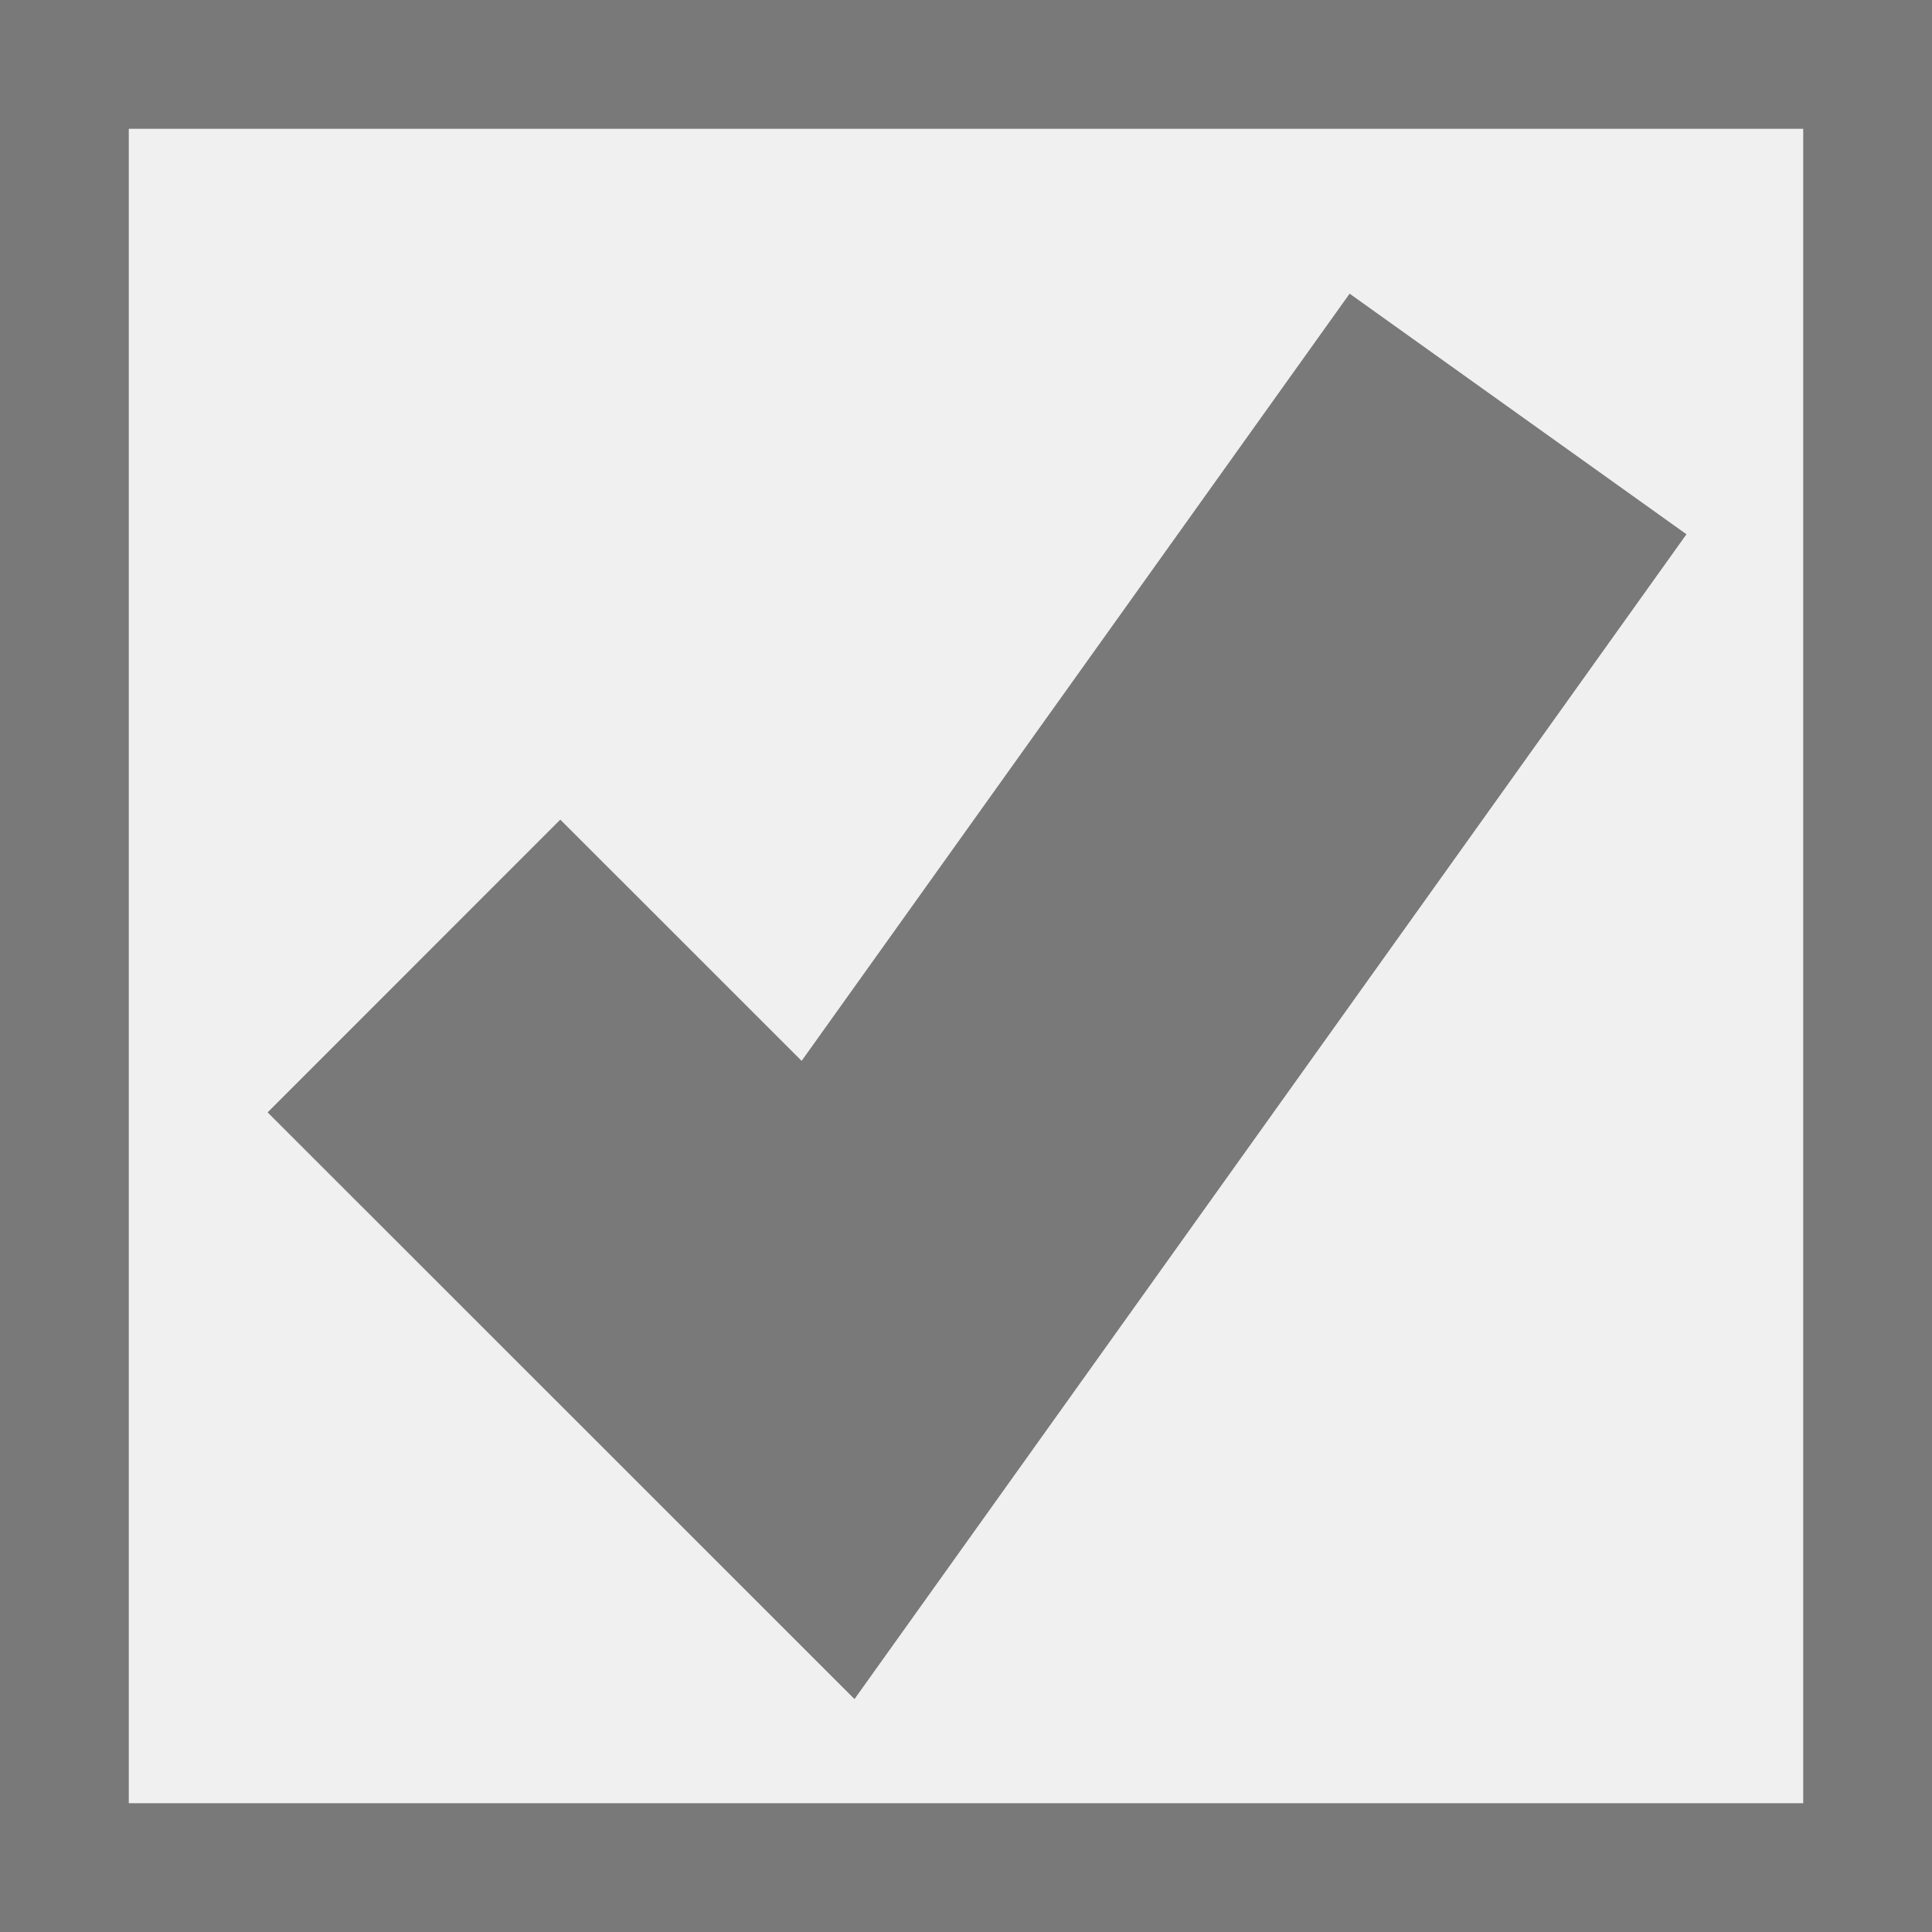
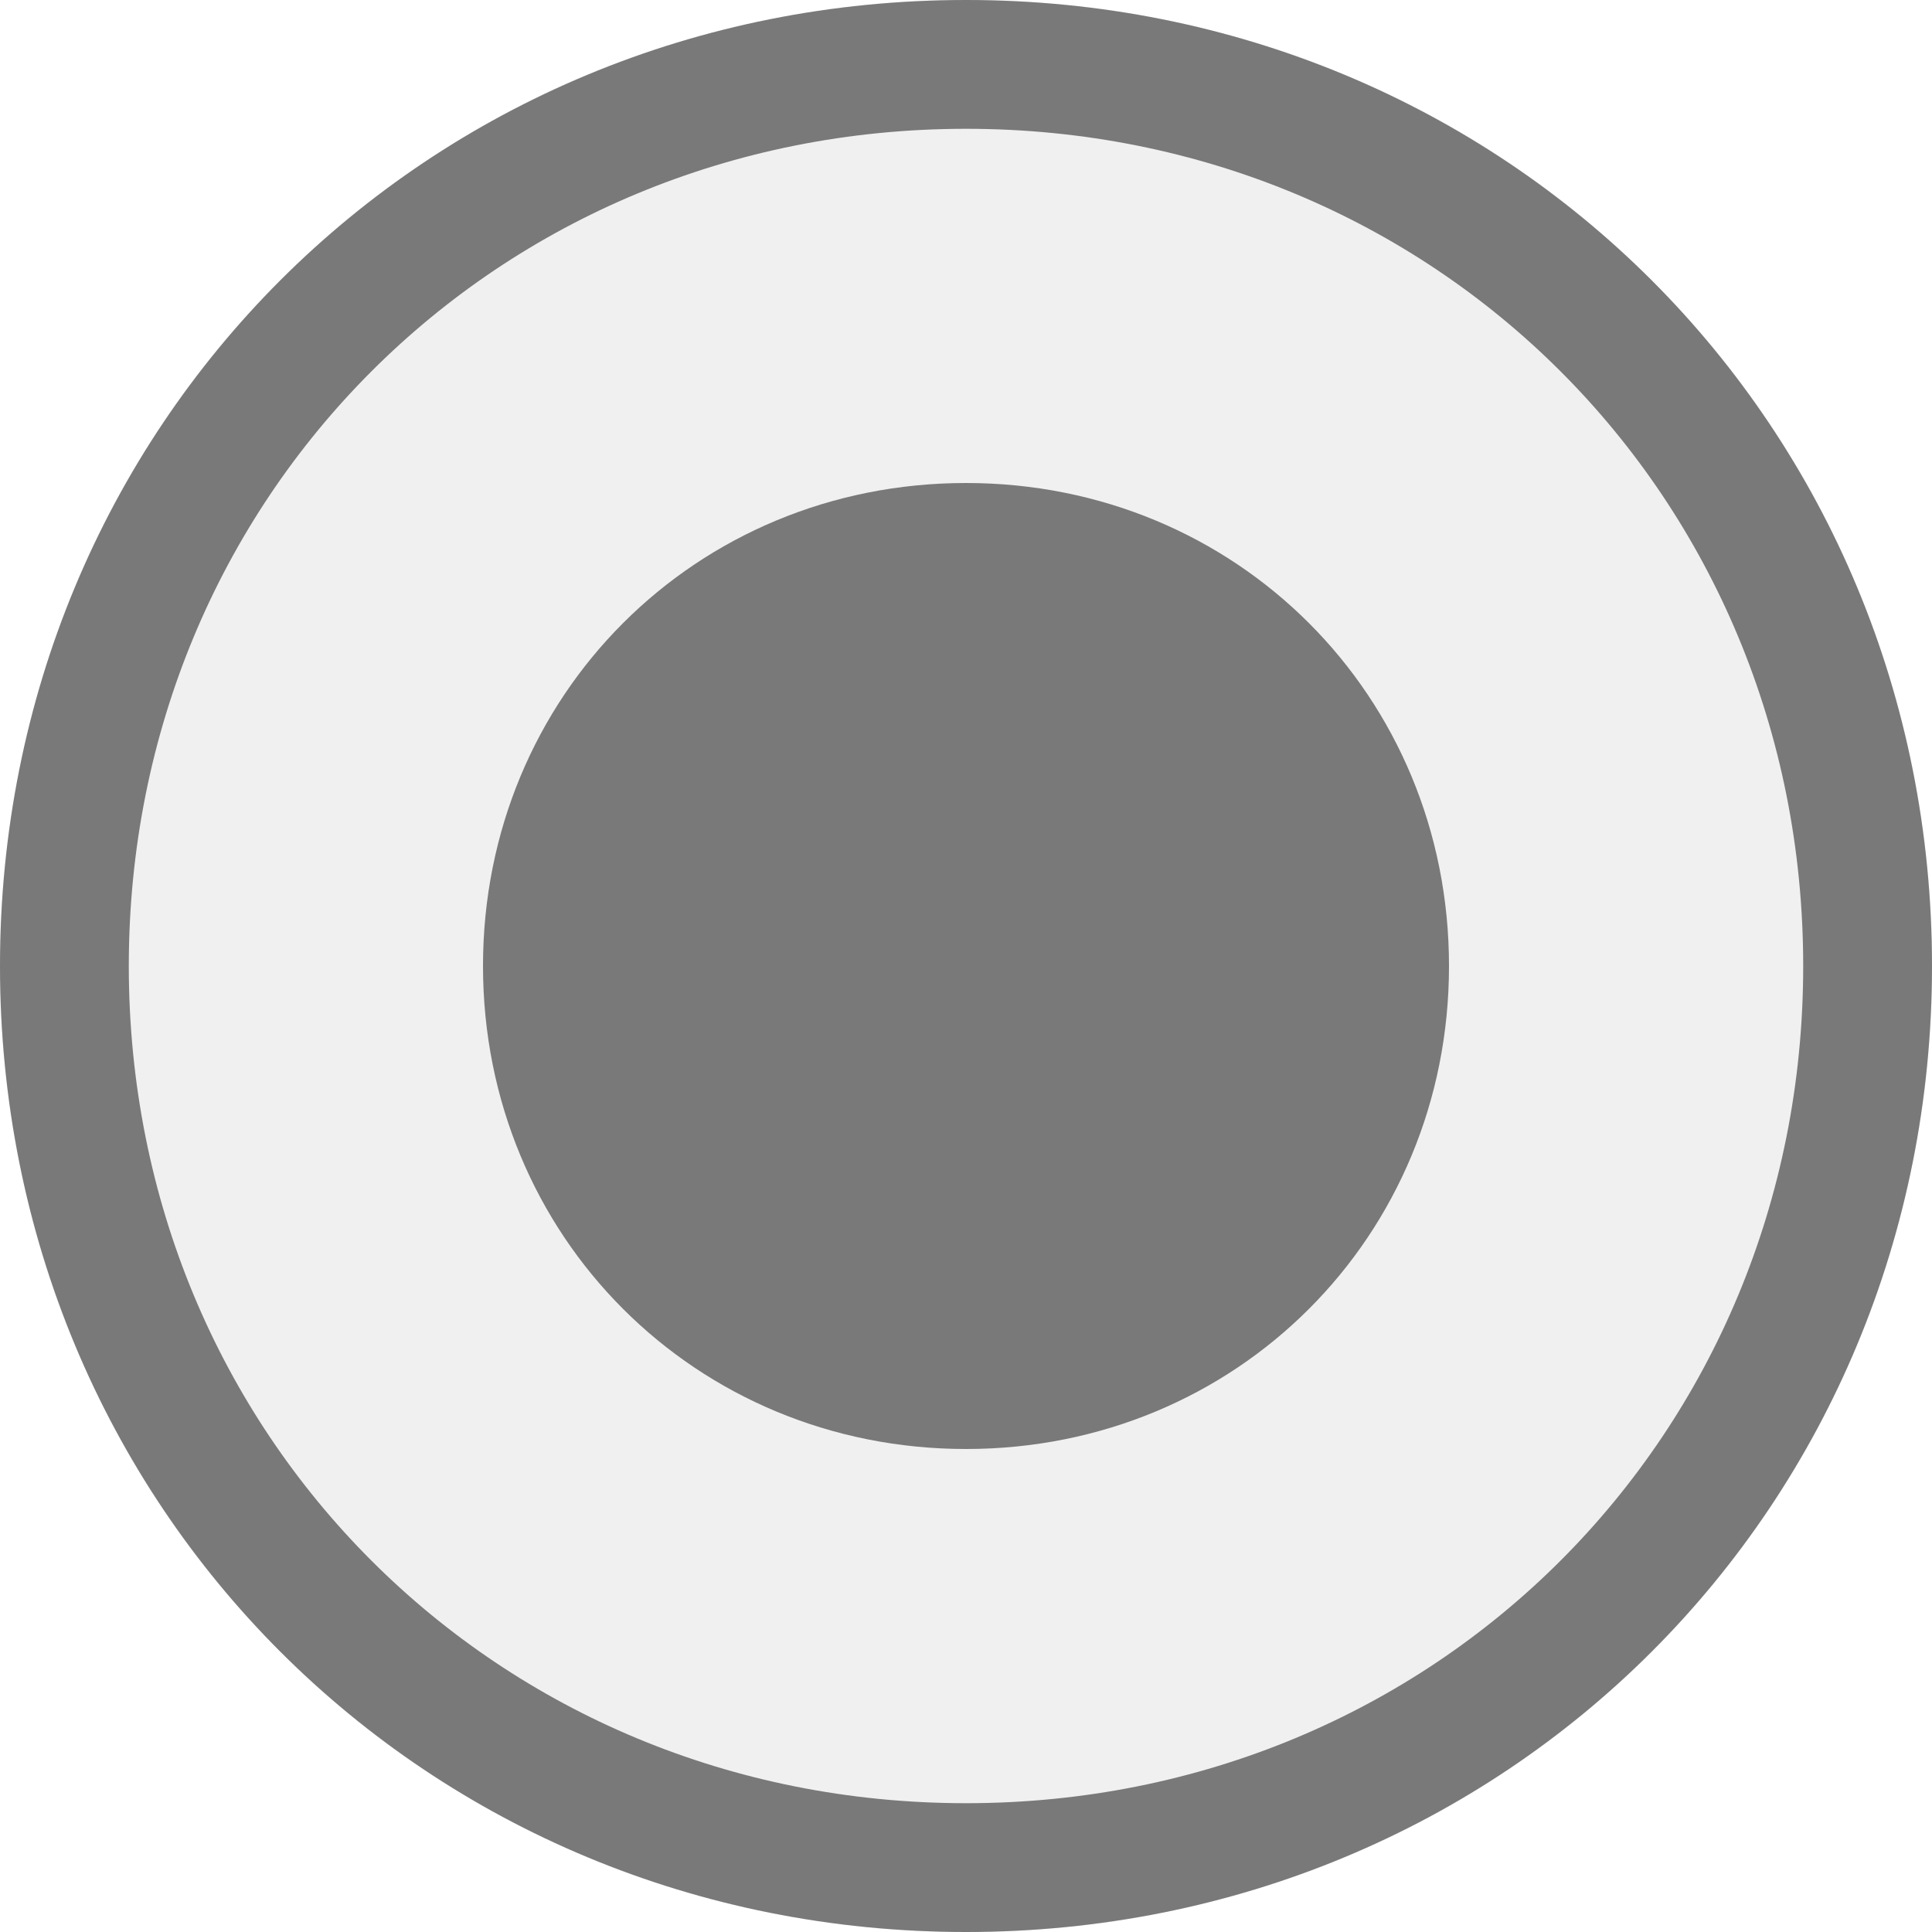
- <svg xmlns="http://www.w3.org/2000/svg" version="1.1" width="15px" height="15px" viewBox="2327 254.5  15 15">
-   <path d="M 2327.5 255  L 2341.5 255  L 2341.5 269  L 2327.5 269  L 2327.5 255  Z " fill-rule="nonzero" fill="#f0f0f0" stroke="none" />
-   <path d="M 2327.5 255  L 2341.5 255  L 2341.5 269  L 2327.5 269  L 2327.5 255  Z " stroke-width="1" stroke="#797979" fill="none" />
-   <path d="M 2330.214 262  L 2333.429 265.214  L 2338.786 257.714  " stroke-width="3.214" stroke="#797979" fill="none" />
+ <svg xmlns="http://www.w3.org/2000/svg" version="1.1" width="15px" height="15px" viewBox="1139 399.5  15 15">
+   <path d="M 1146.5 399.5  C 1150.7 399.5  1154 402.8  1154 407  C 1154 411.2  1150.7 414.5  1146.5 414.5  C 1142.3 414.5  1139 411.2  1139 407  C 1139 402.8  1142.3 399.5  1146.5 399.5  Z " fill-rule="nonzero" fill="#f0f0f0" stroke="none" />
+   <path d="M 1146.5 400  C 1150.42 400  1153.5 403.08  1153.5 407  C 1153.5 410.92  1150.42 414  1146.5 414  C 1142.58 414  1139.5 410.92  1139.5 407  C 1139.5 403.08  1142.58 400  1146.5 400  Z " stroke-width="1" stroke="#797979" fill="none" />
+   <path d="M 1146.5 410.75  C 1144.4 410.75  1142.75 409.1  1142.75 407  C 1142.75 404.9  1144.4 403.25  1146.5 403.25  C 1148.6 403.25  1150.25 404.9  1150.25 407  C 1150.25 409.1  1148.6 410.75  1146.5 410.75  " fill-rule="nonzero" fill="#797979" stroke="none" />
</svg>
